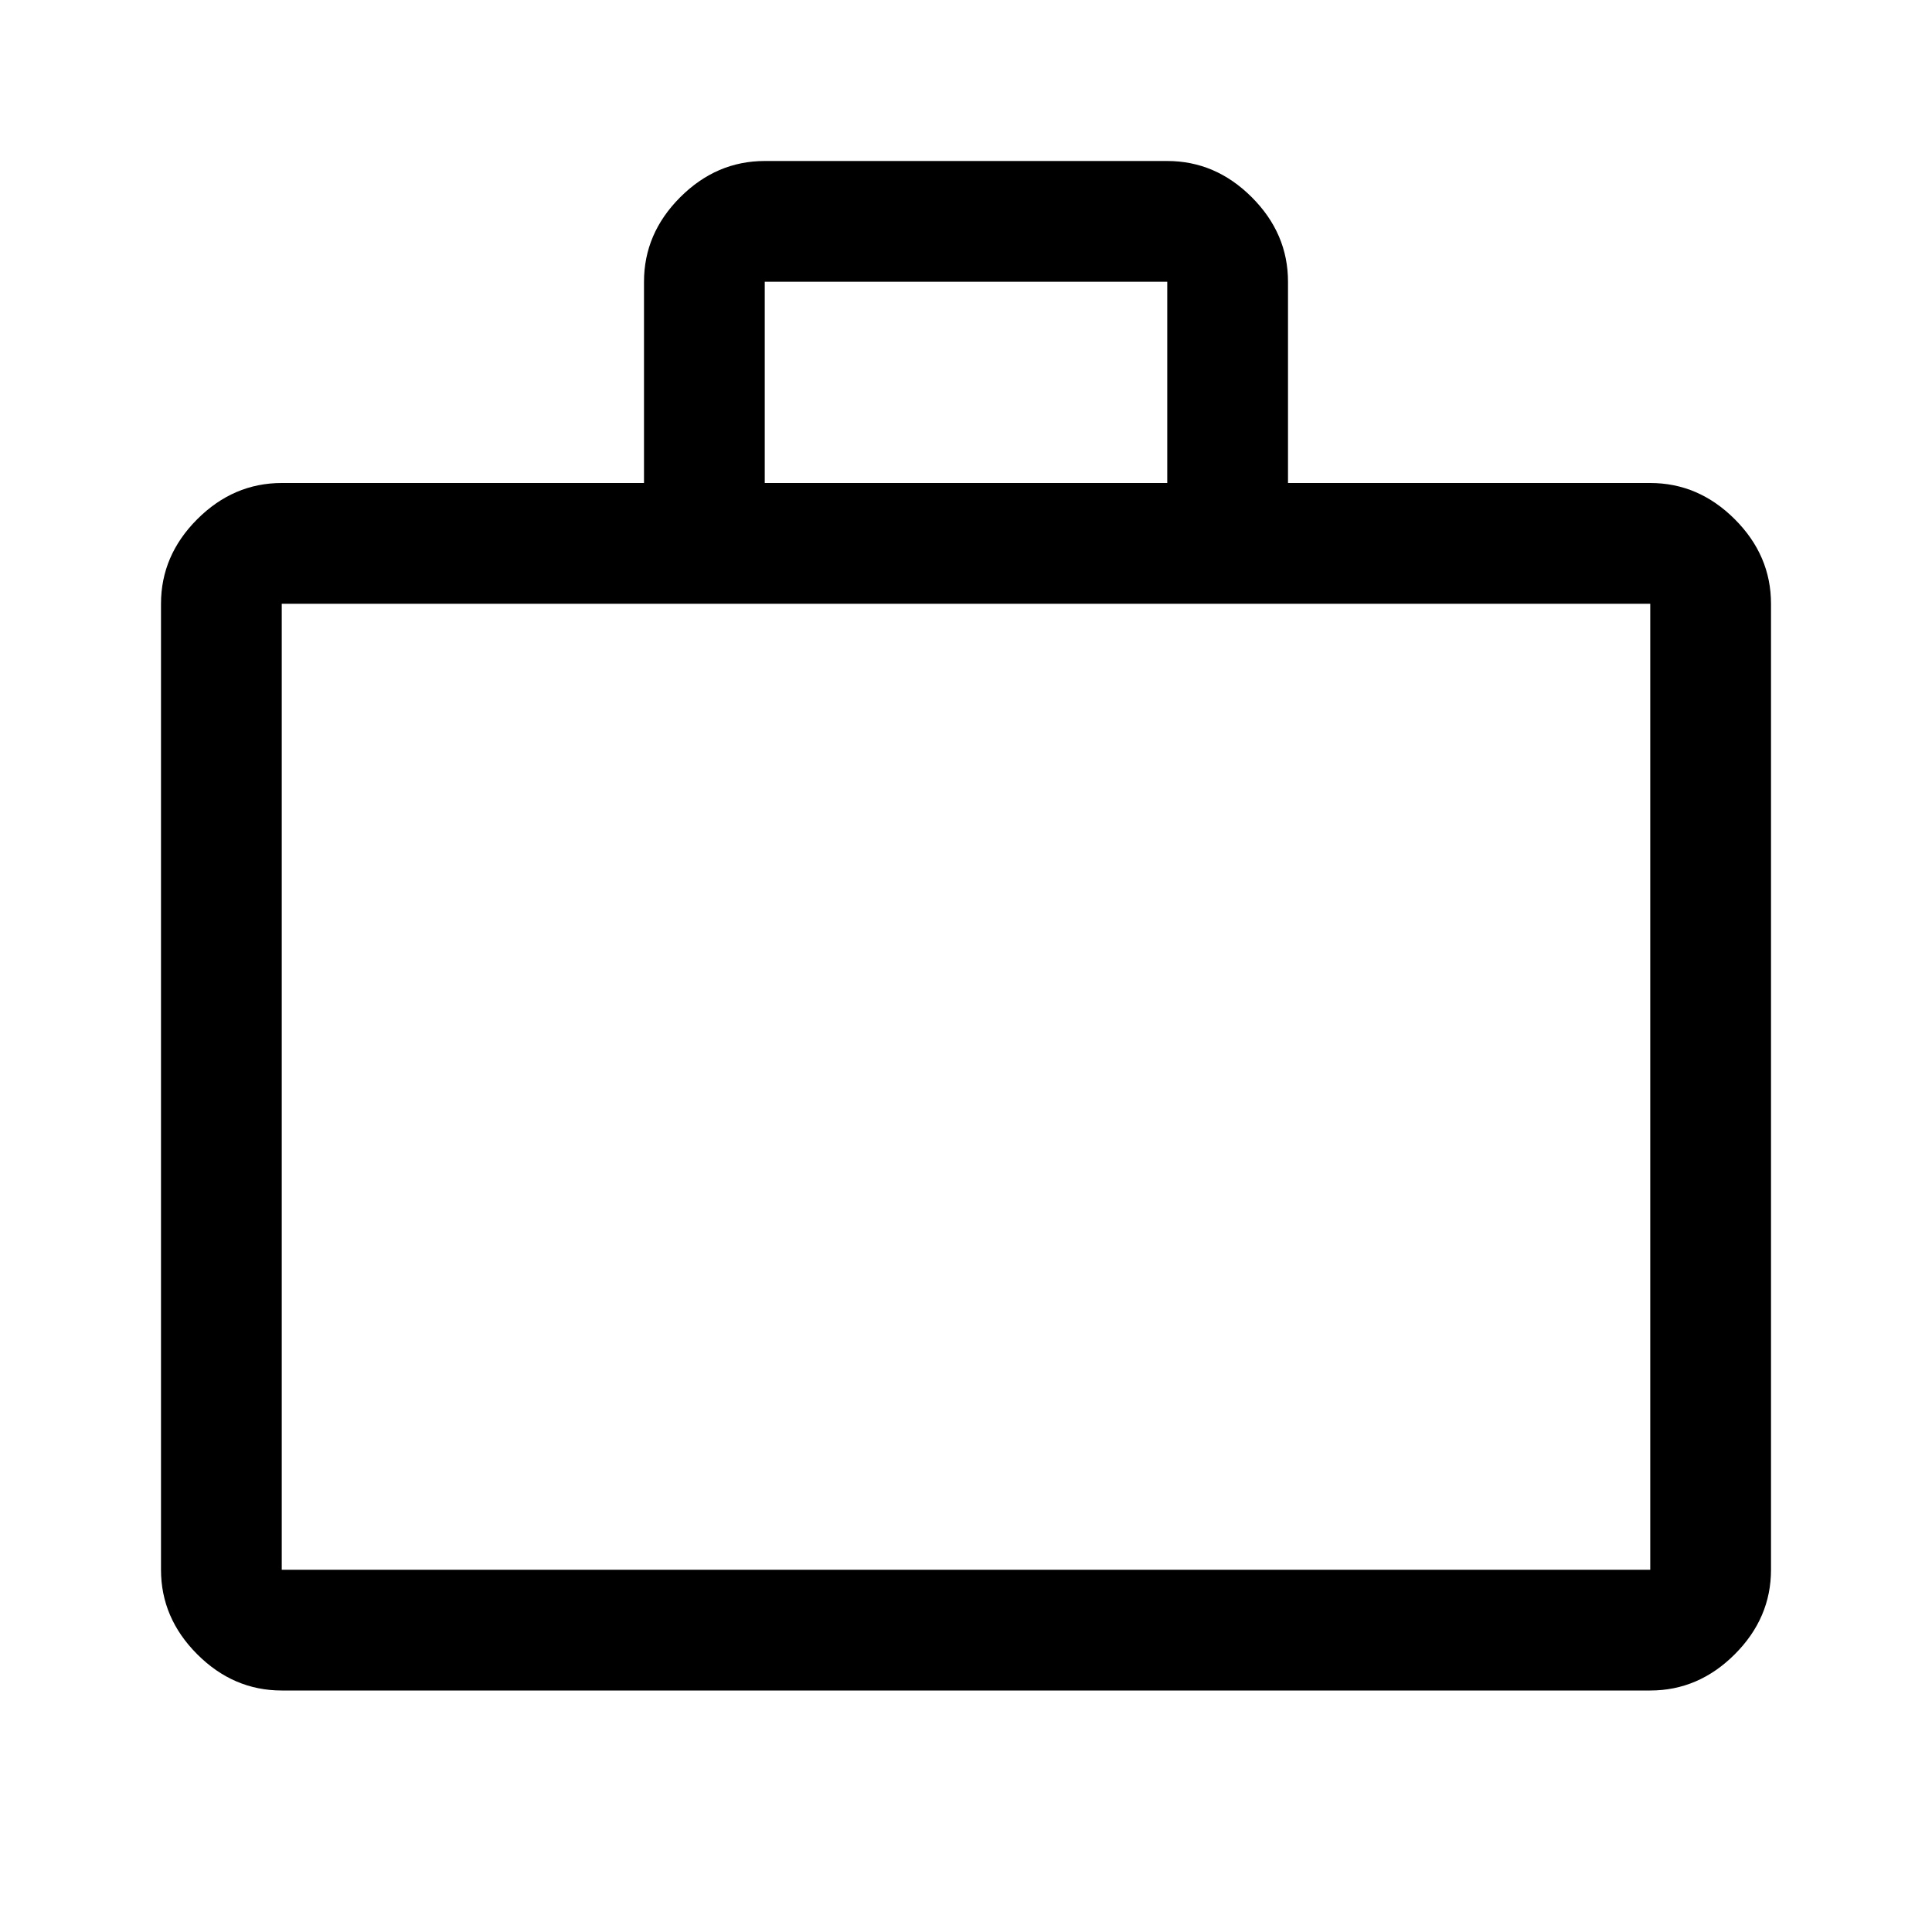
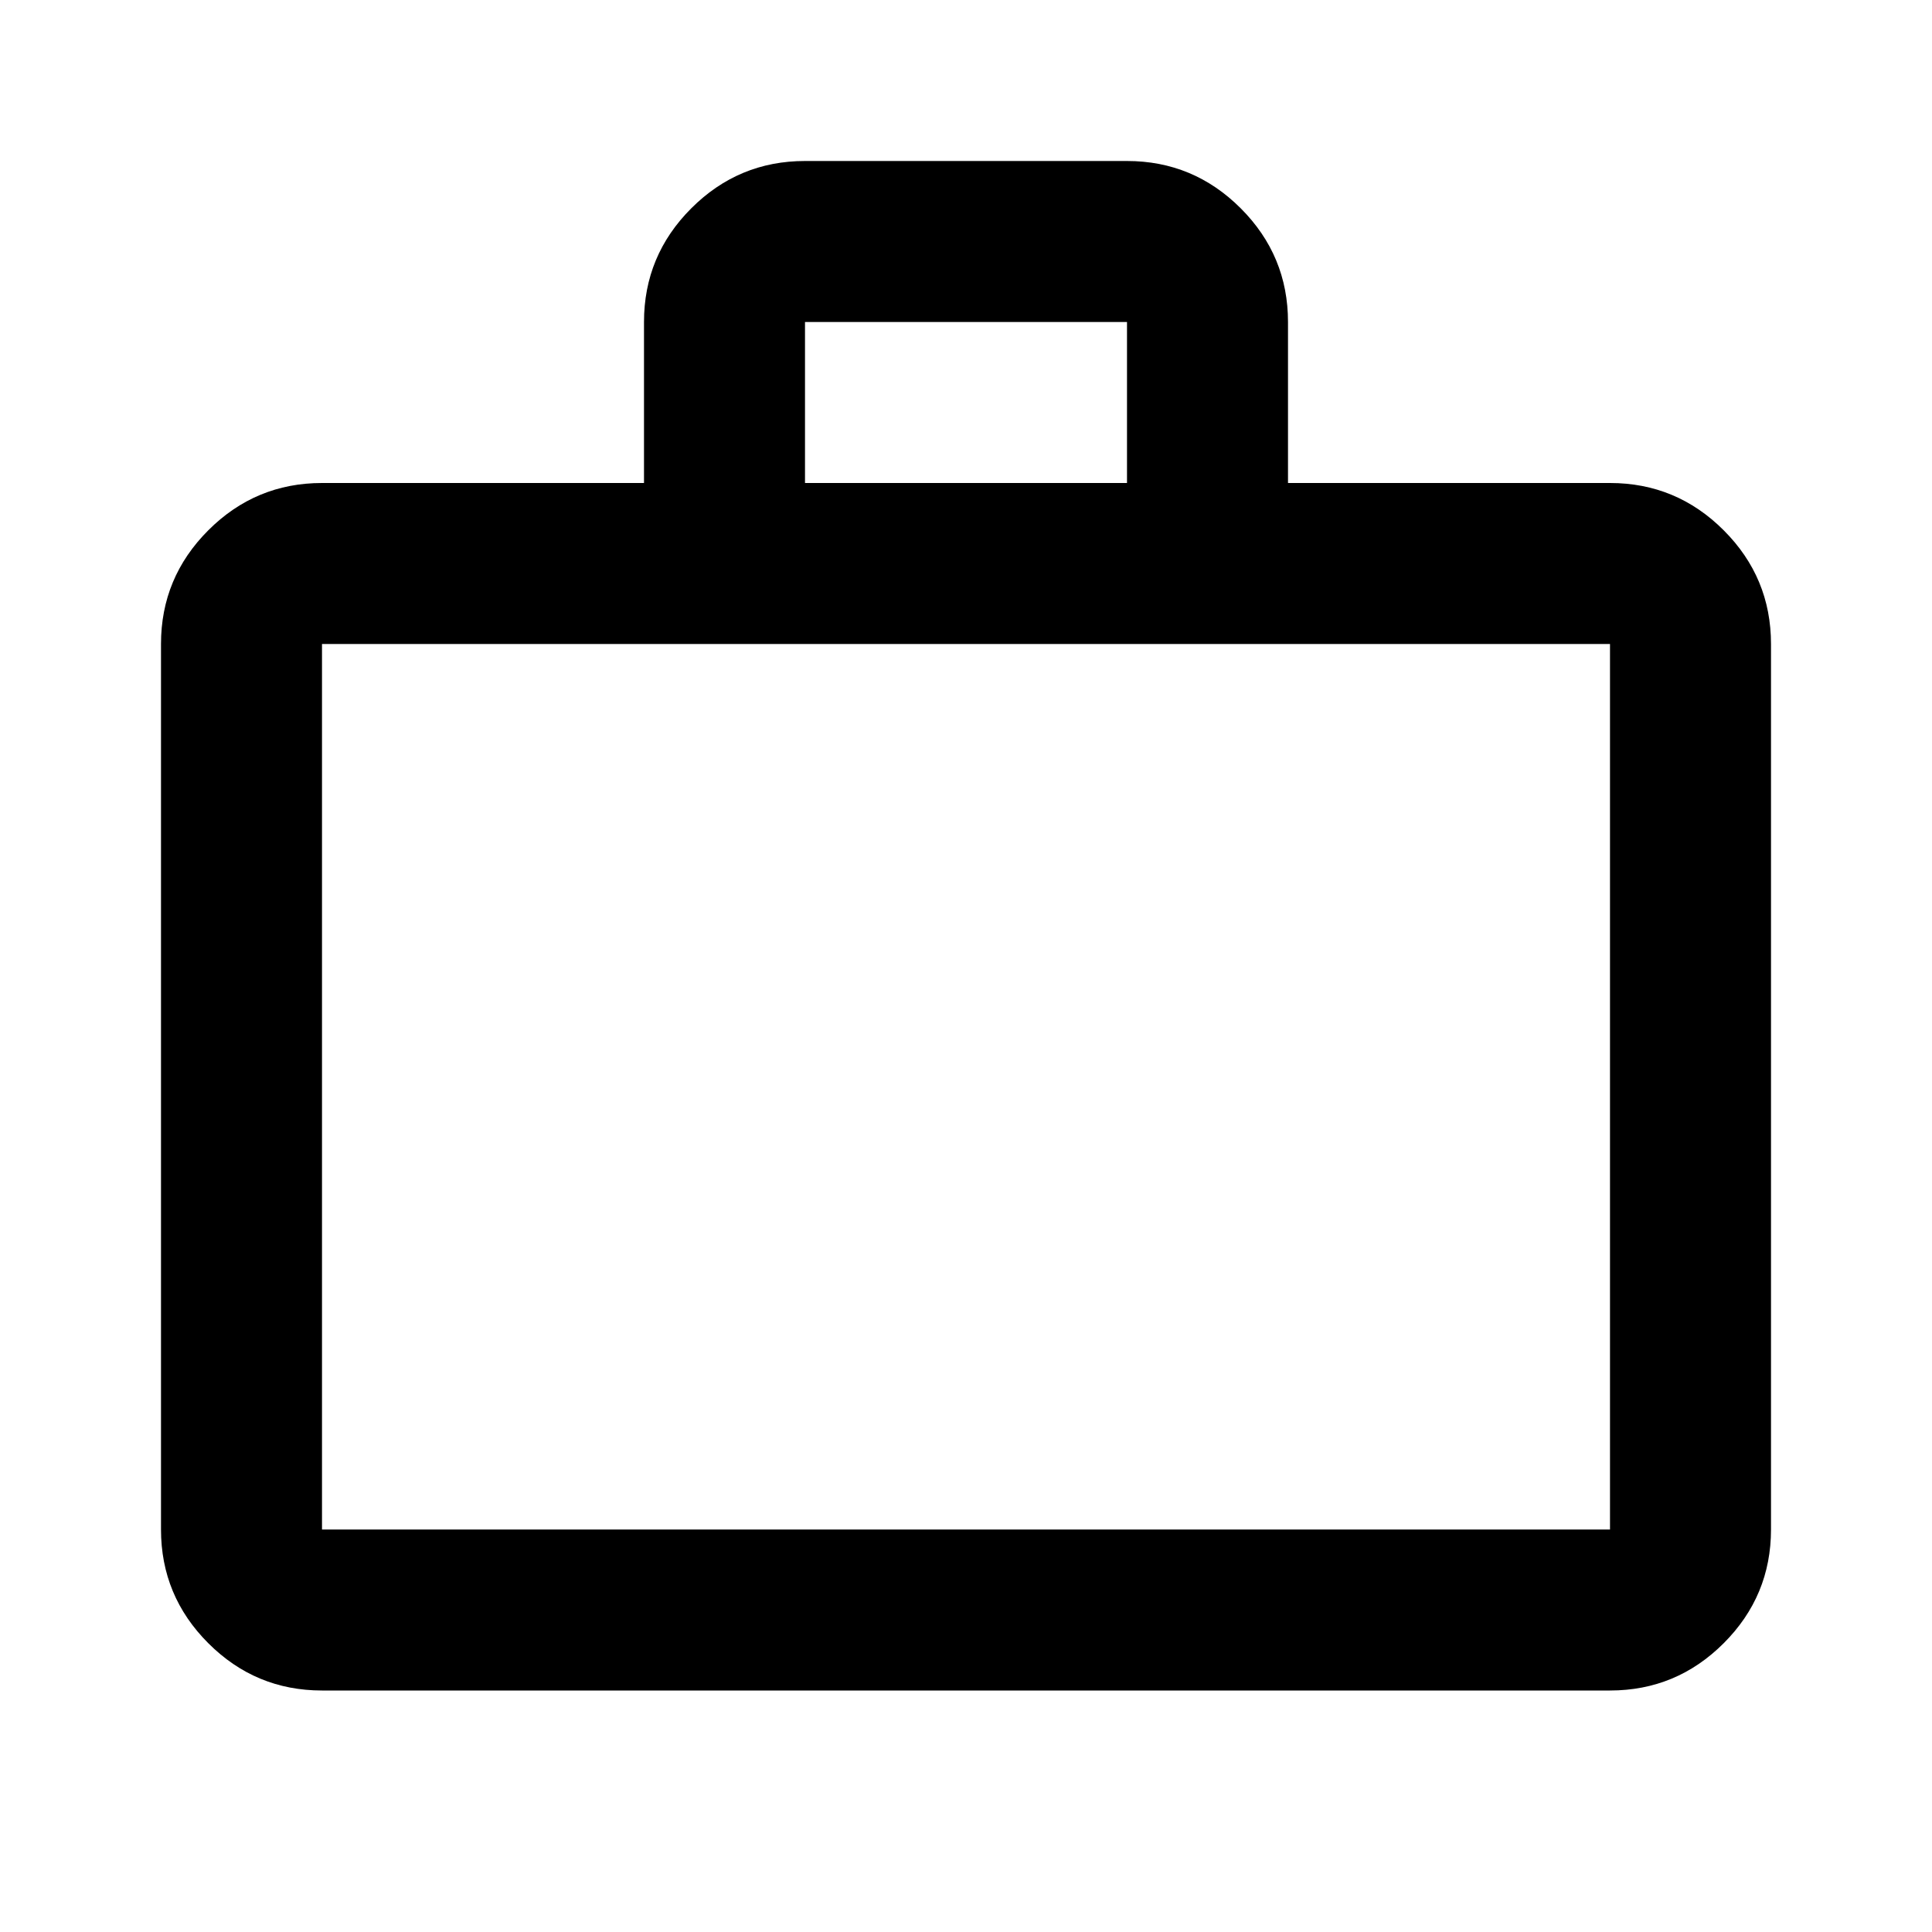
- <svg xmlns="http://www.w3.org/2000/svg" width="48" height="48" viewBox="0 -960 960 960">
-   <path d="M140-120q-24 0-42-18t-18-42v-480q0-24 18-42t42-18h180v-100q0-24 18-42t42-18h200q24 0 42 18t18 42v100h180q24 0 42 18t18 42v480q0 24-18 42t-42 18H140Zm0-60h680v-480H140v480Zm240-540h200v-100H380v100ZM140-180v-480 480Z" />
+ <svg xmlns="http://www.w3.org/2000/svg" viewBox="0 -960 960 960" width="48" height="48">
+   <path d="M160-120q-33 0-56.5-23.5T80-200v-440q0-33 23.5-56.5T160-720h160v-80q0-33 23.5-56.5T400-880h160q33 0 56.5 23.5T640-800v80h160q33 0 56.5 23.5T880-640v440q0 33-23.5 56.5T800-120H160Zm0-80h640v-440H160v440Zm240-520h160v-80H400v80ZM160-200v-440 440Z" />
</svg>
